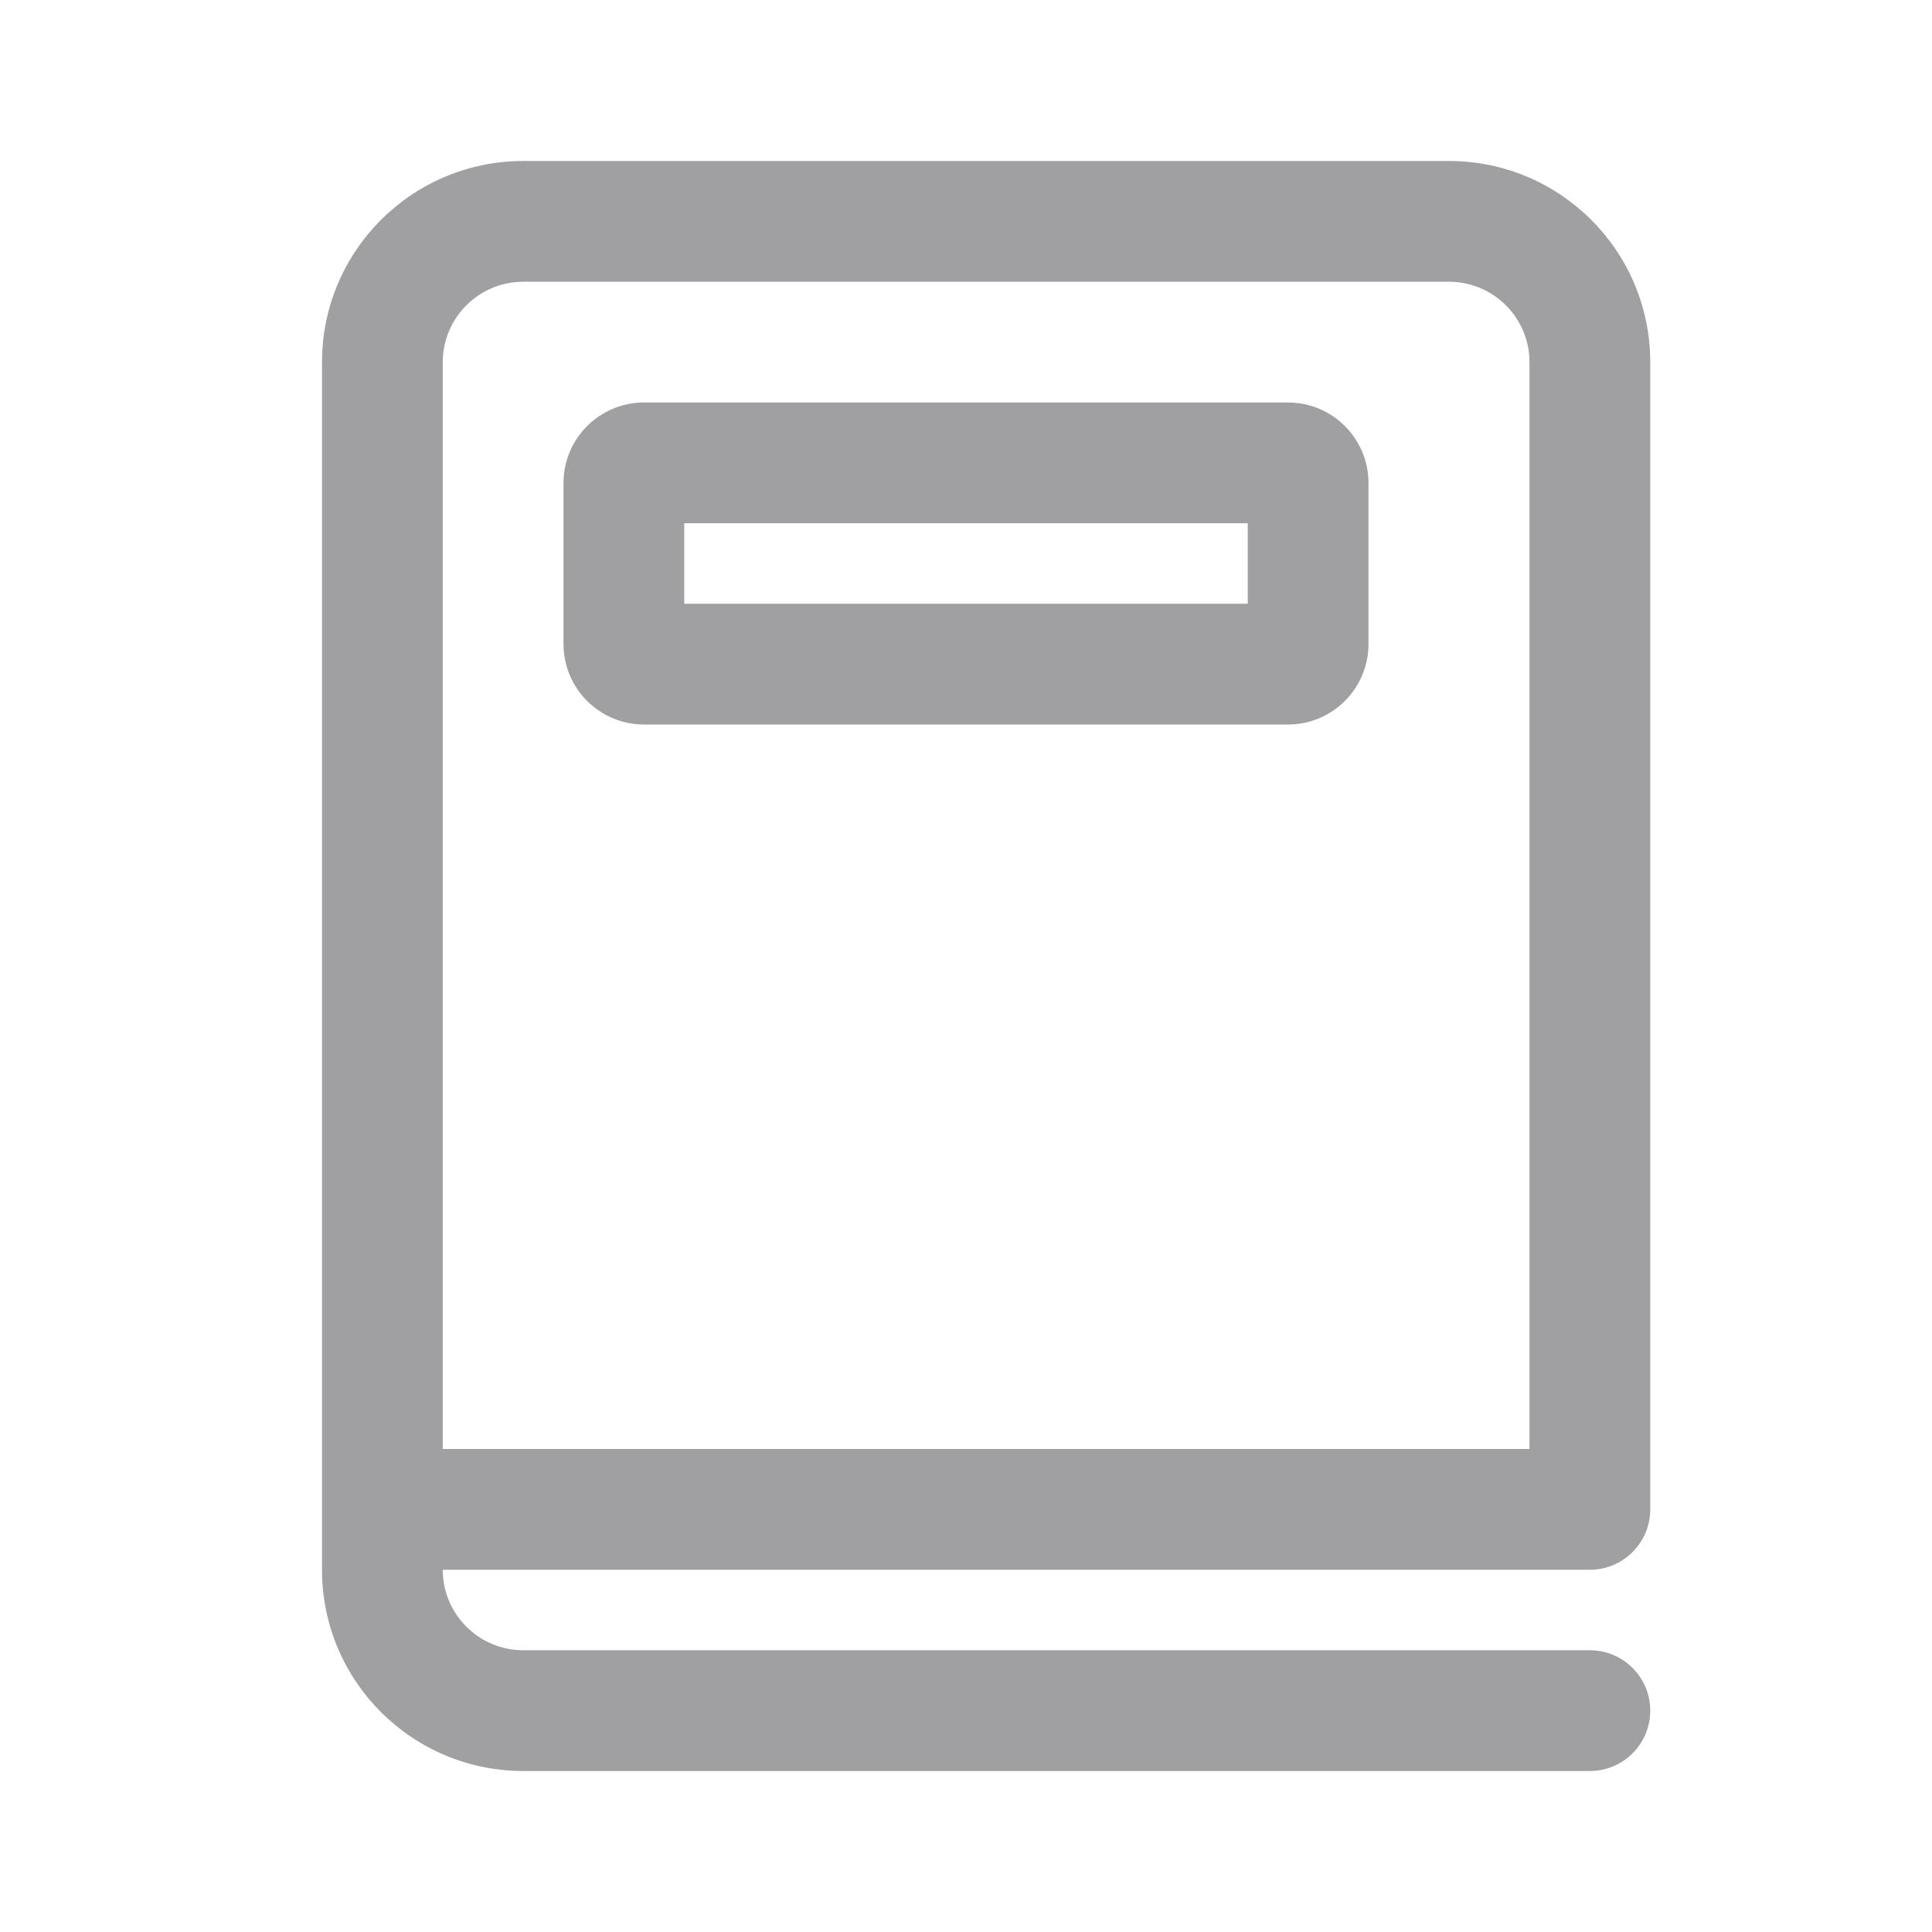
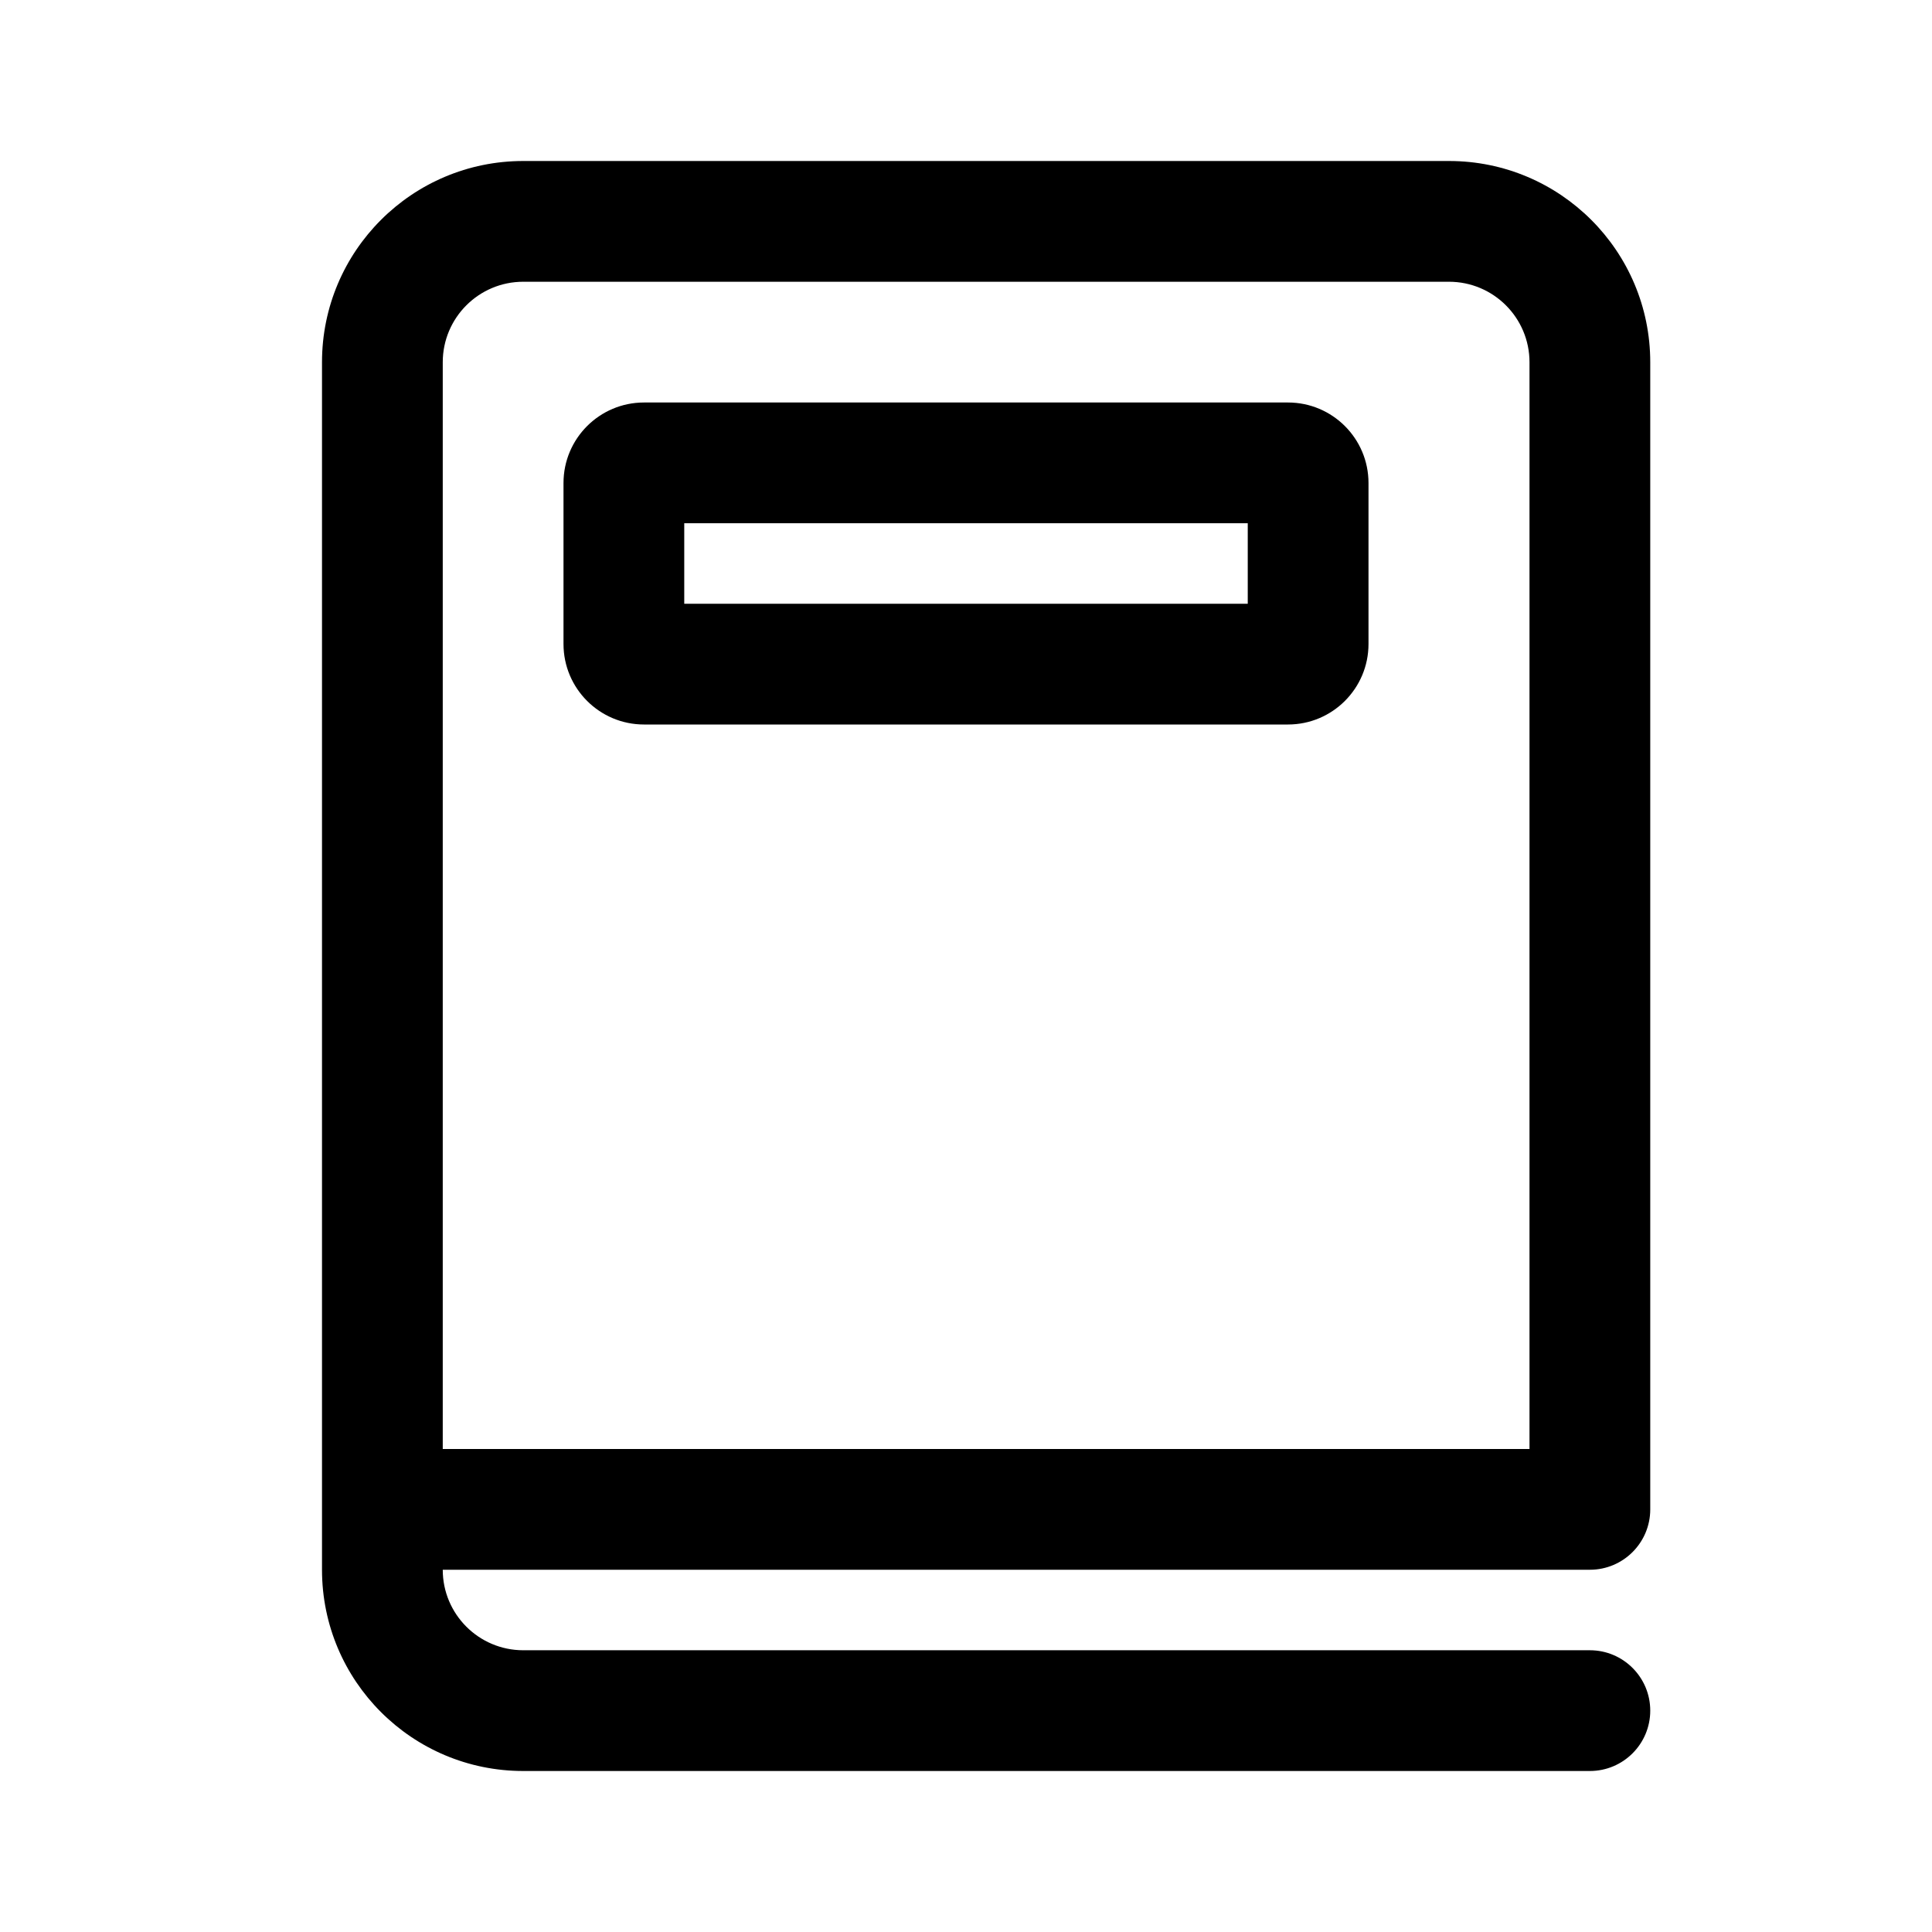
<svg xmlns="http://www.w3.org/2000/svg" fill="none" height="24" viewBox="0 0 24 24" width="24">
-   <path d="M7 6C7 5.448 7.448 5 8 5H16C16.552 5 17 5.448 17 6V8C17 8.552 16.552 9 16 9H8C7.448 9 7 8.552 7 8V6ZM8.5 7.5H15.5V6.5H8.5V7.5Z" fill="#a09fa1" />
-   <path d="M4 4.5C4 3.119 5.119 2 6.5 2H18C19.381 2 20.5 3.119 20.5 4.5V18.75C20.5 19.164 20.164 19.5 19.75 19.5H5.5C5.5 20.052 5.948 20.5 6.5 20.5H19.75C20.164 20.5 20.5 20.836 20.5 21.25C20.5 21.664 20.164 22 19.75 22H6.5C5.119 22 4 20.881 4 19.5V4.5ZM5.5 18H19V4.5C19 3.948 18.552 3.5 18 3.5H6.5C5.948 3.5 5.5 3.948 5.5 4.5V18Z" fill="#a09fa1" />
+   <path d="M7 6C7 5.448 7.448 5 8 5H16C16.552 5 17 5.448 17 6V8C17 8.552 16.552 9 16 9H8C7.448 9 7 8.552 7 8V6ZM8.5 7.5H15.5V6.5H8.5V7.5Z" fill="currentColor" />
+   <path d="M4 4.5C4 3.119 5.119 2 6.5 2H18C19.381 2 20.5 3.119 20.5 4.5V18.75C20.5 19.164 20.164 19.5 19.75 19.5H5.5C5.5 20.052 5.948 20.5 6.5 20.5H19.75C20.164 20.5 20.5 20.836 20.5 21.25C20.5 21.664 20.164 22 19.75 22H6.5C5.119 22 4 20.881 4 19.5V4.5ZM5.5 18H19V4.5C19 3.948 18.552 3.5 18 3.5H6.5C5.948 3.5 5.5 3.948 5.5 4.5V18Z" fill="currentColor" />
</svg>
